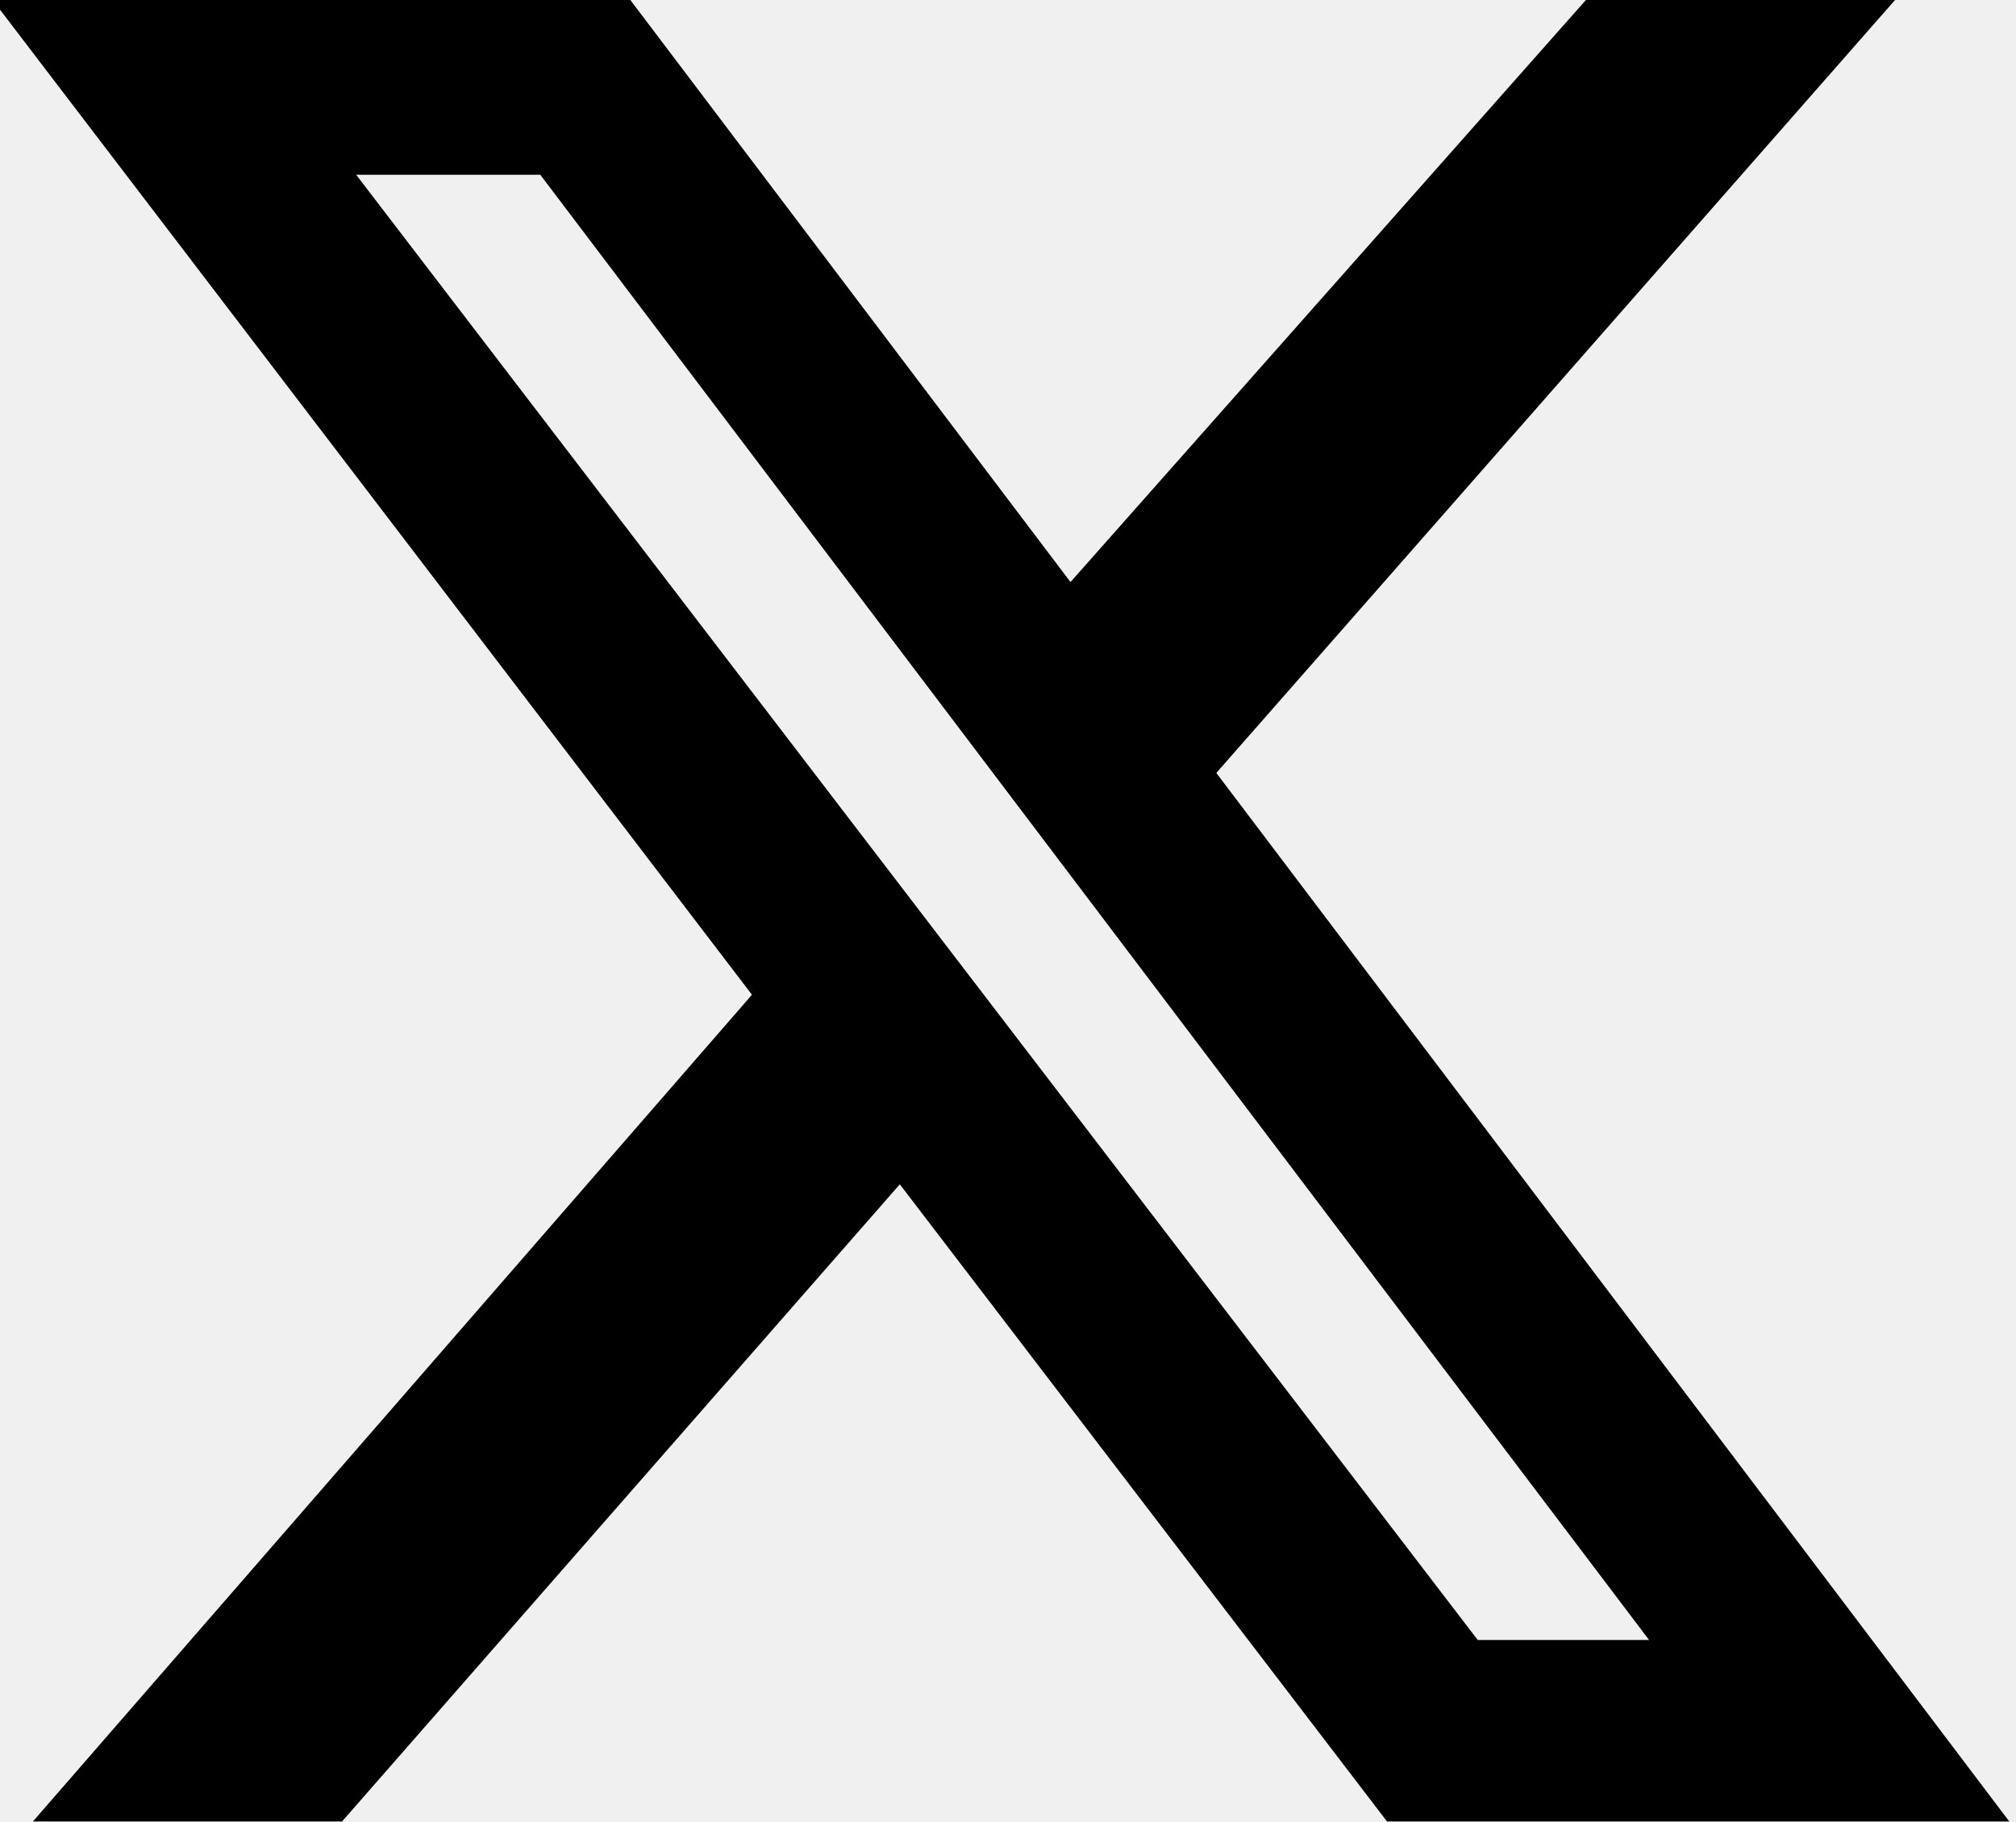
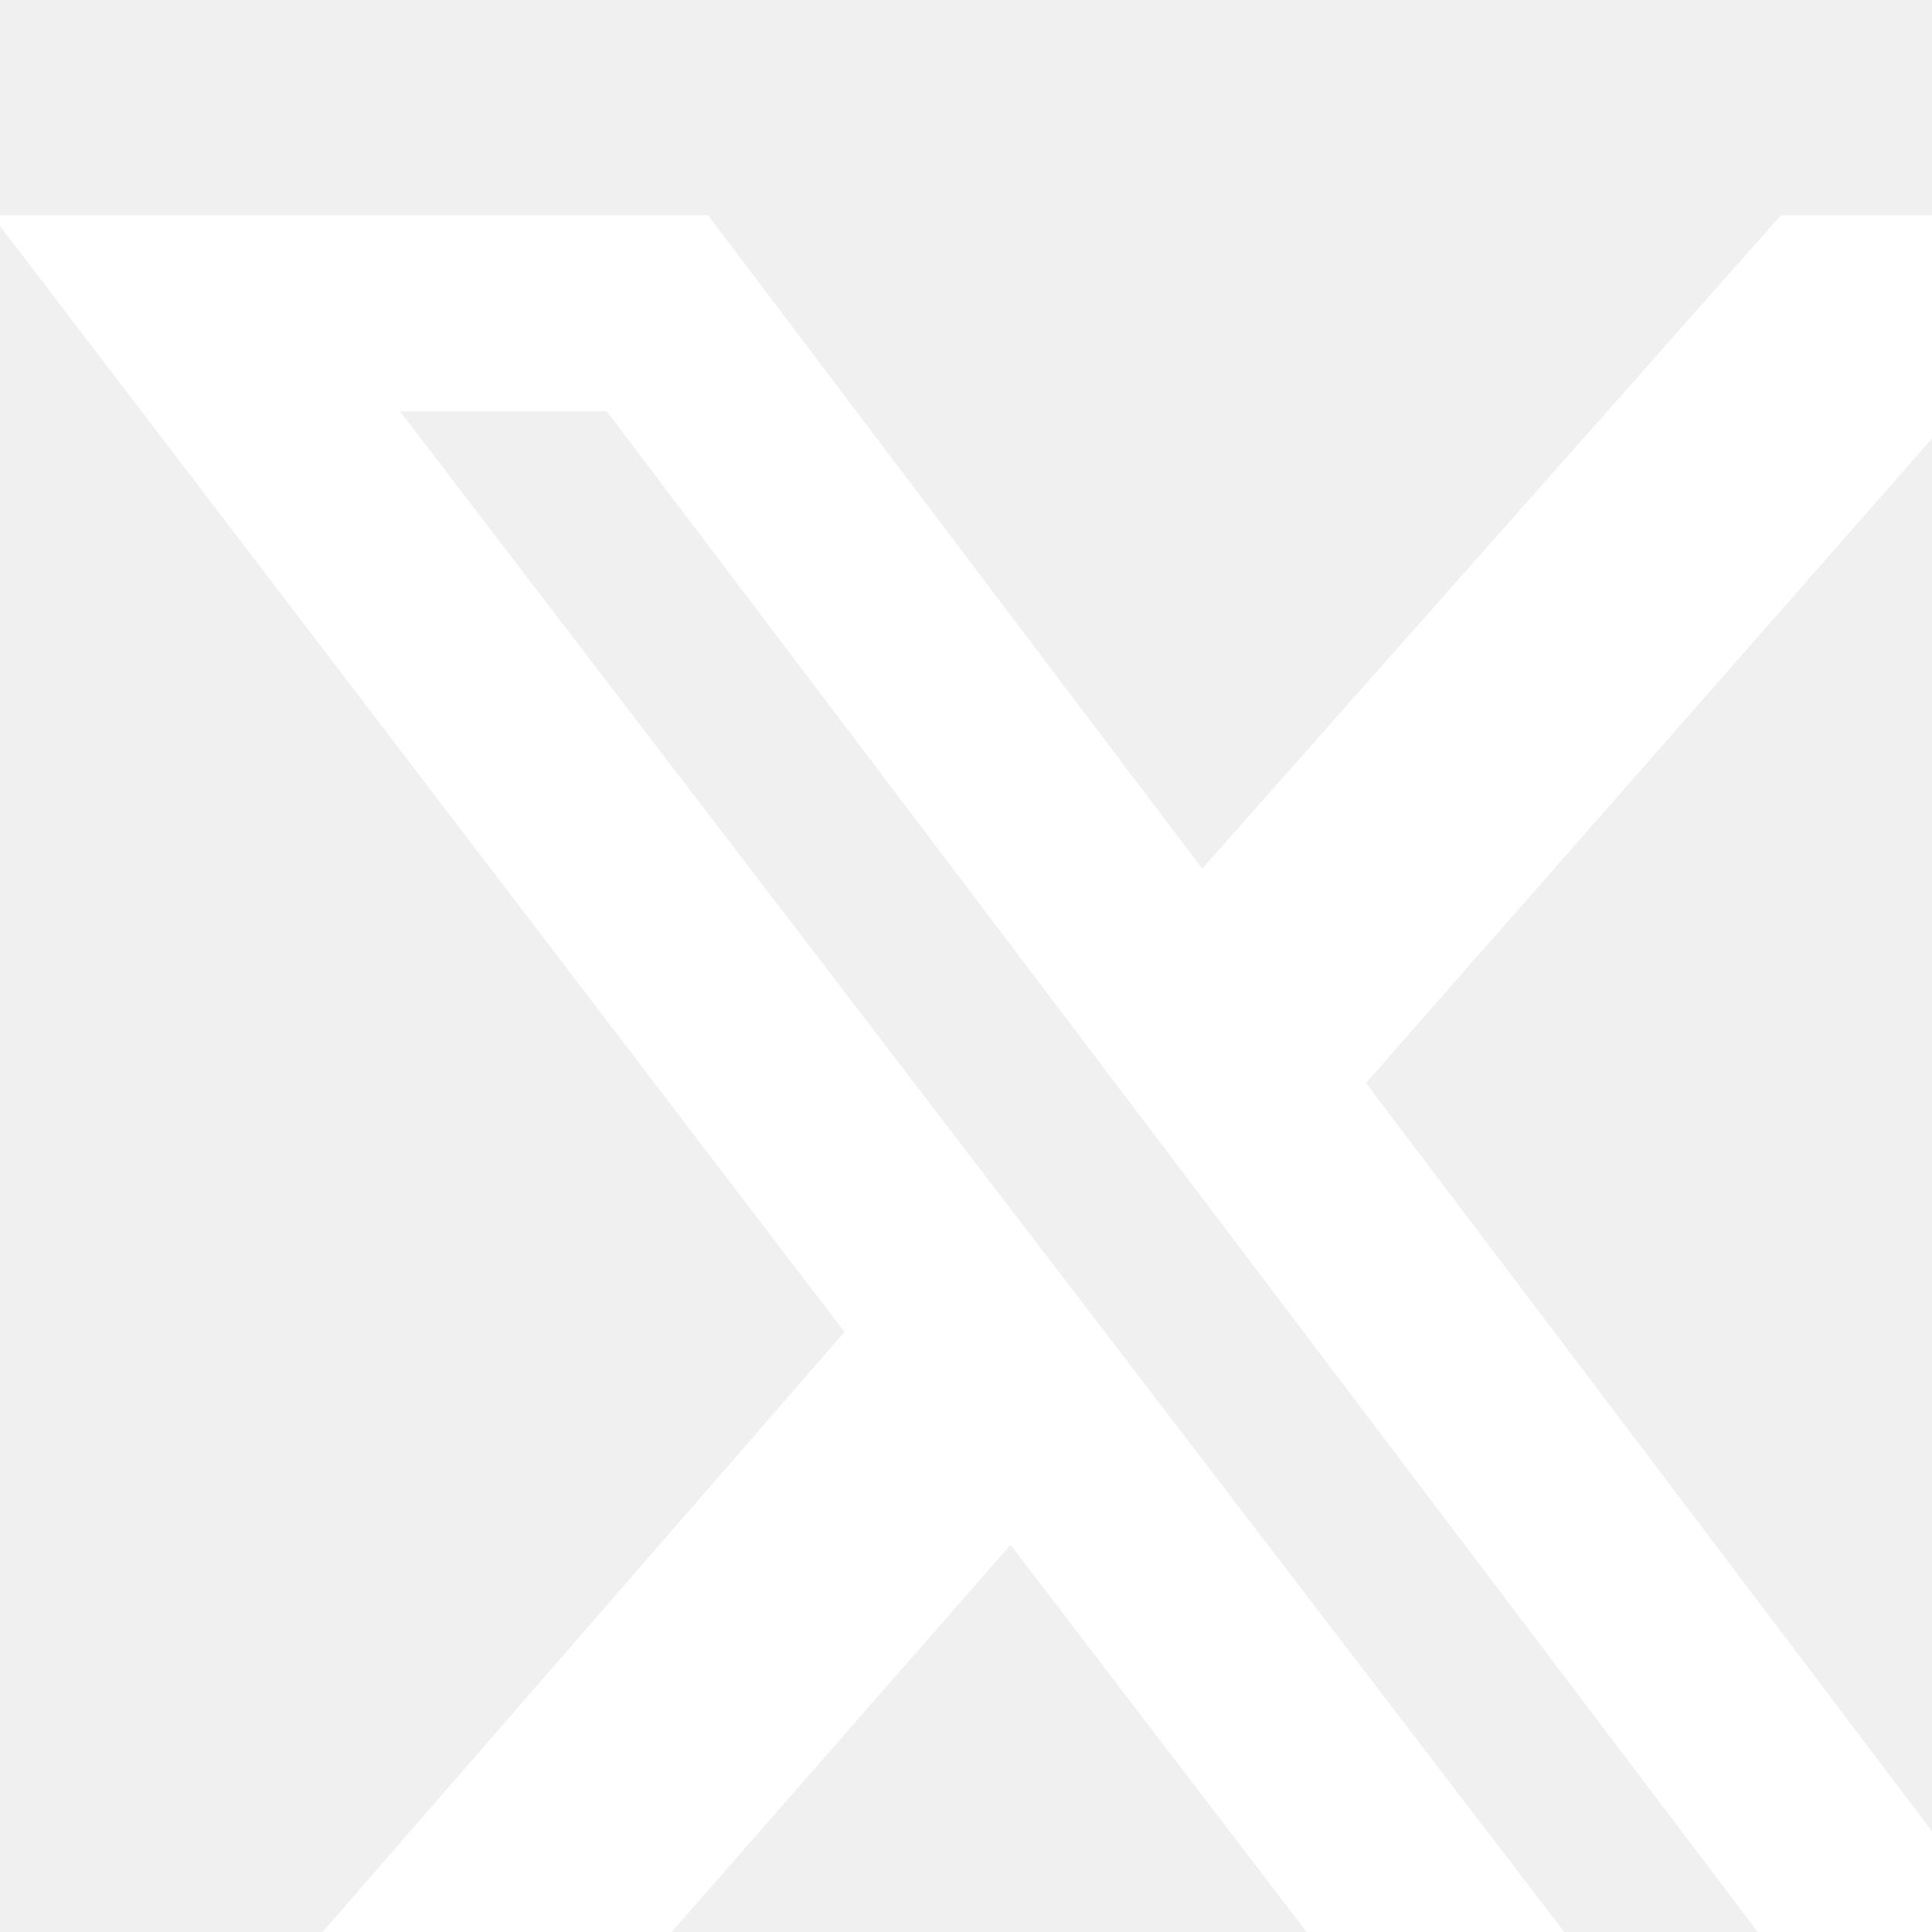
- <svg xmlns="http://www.w3.org/2000/svg" width="300" height="271">
+ <svg xmlns="http://www.w3.org/2000/svg" width="800px" height="800px" viewBox="0 -28.5 256 256" version="1.1" preserveAspectRatio="xMidYMid" fill="#FFFFFF">
  <path d="m236 0h46l-101 115 118 156h-92.6l-72.5-94.8-83 94.8h-46l107-123-113-148h94.9l65.5 86.6zm-16.1 244h25.5l-165-218h-27.4z" />
</svg>
